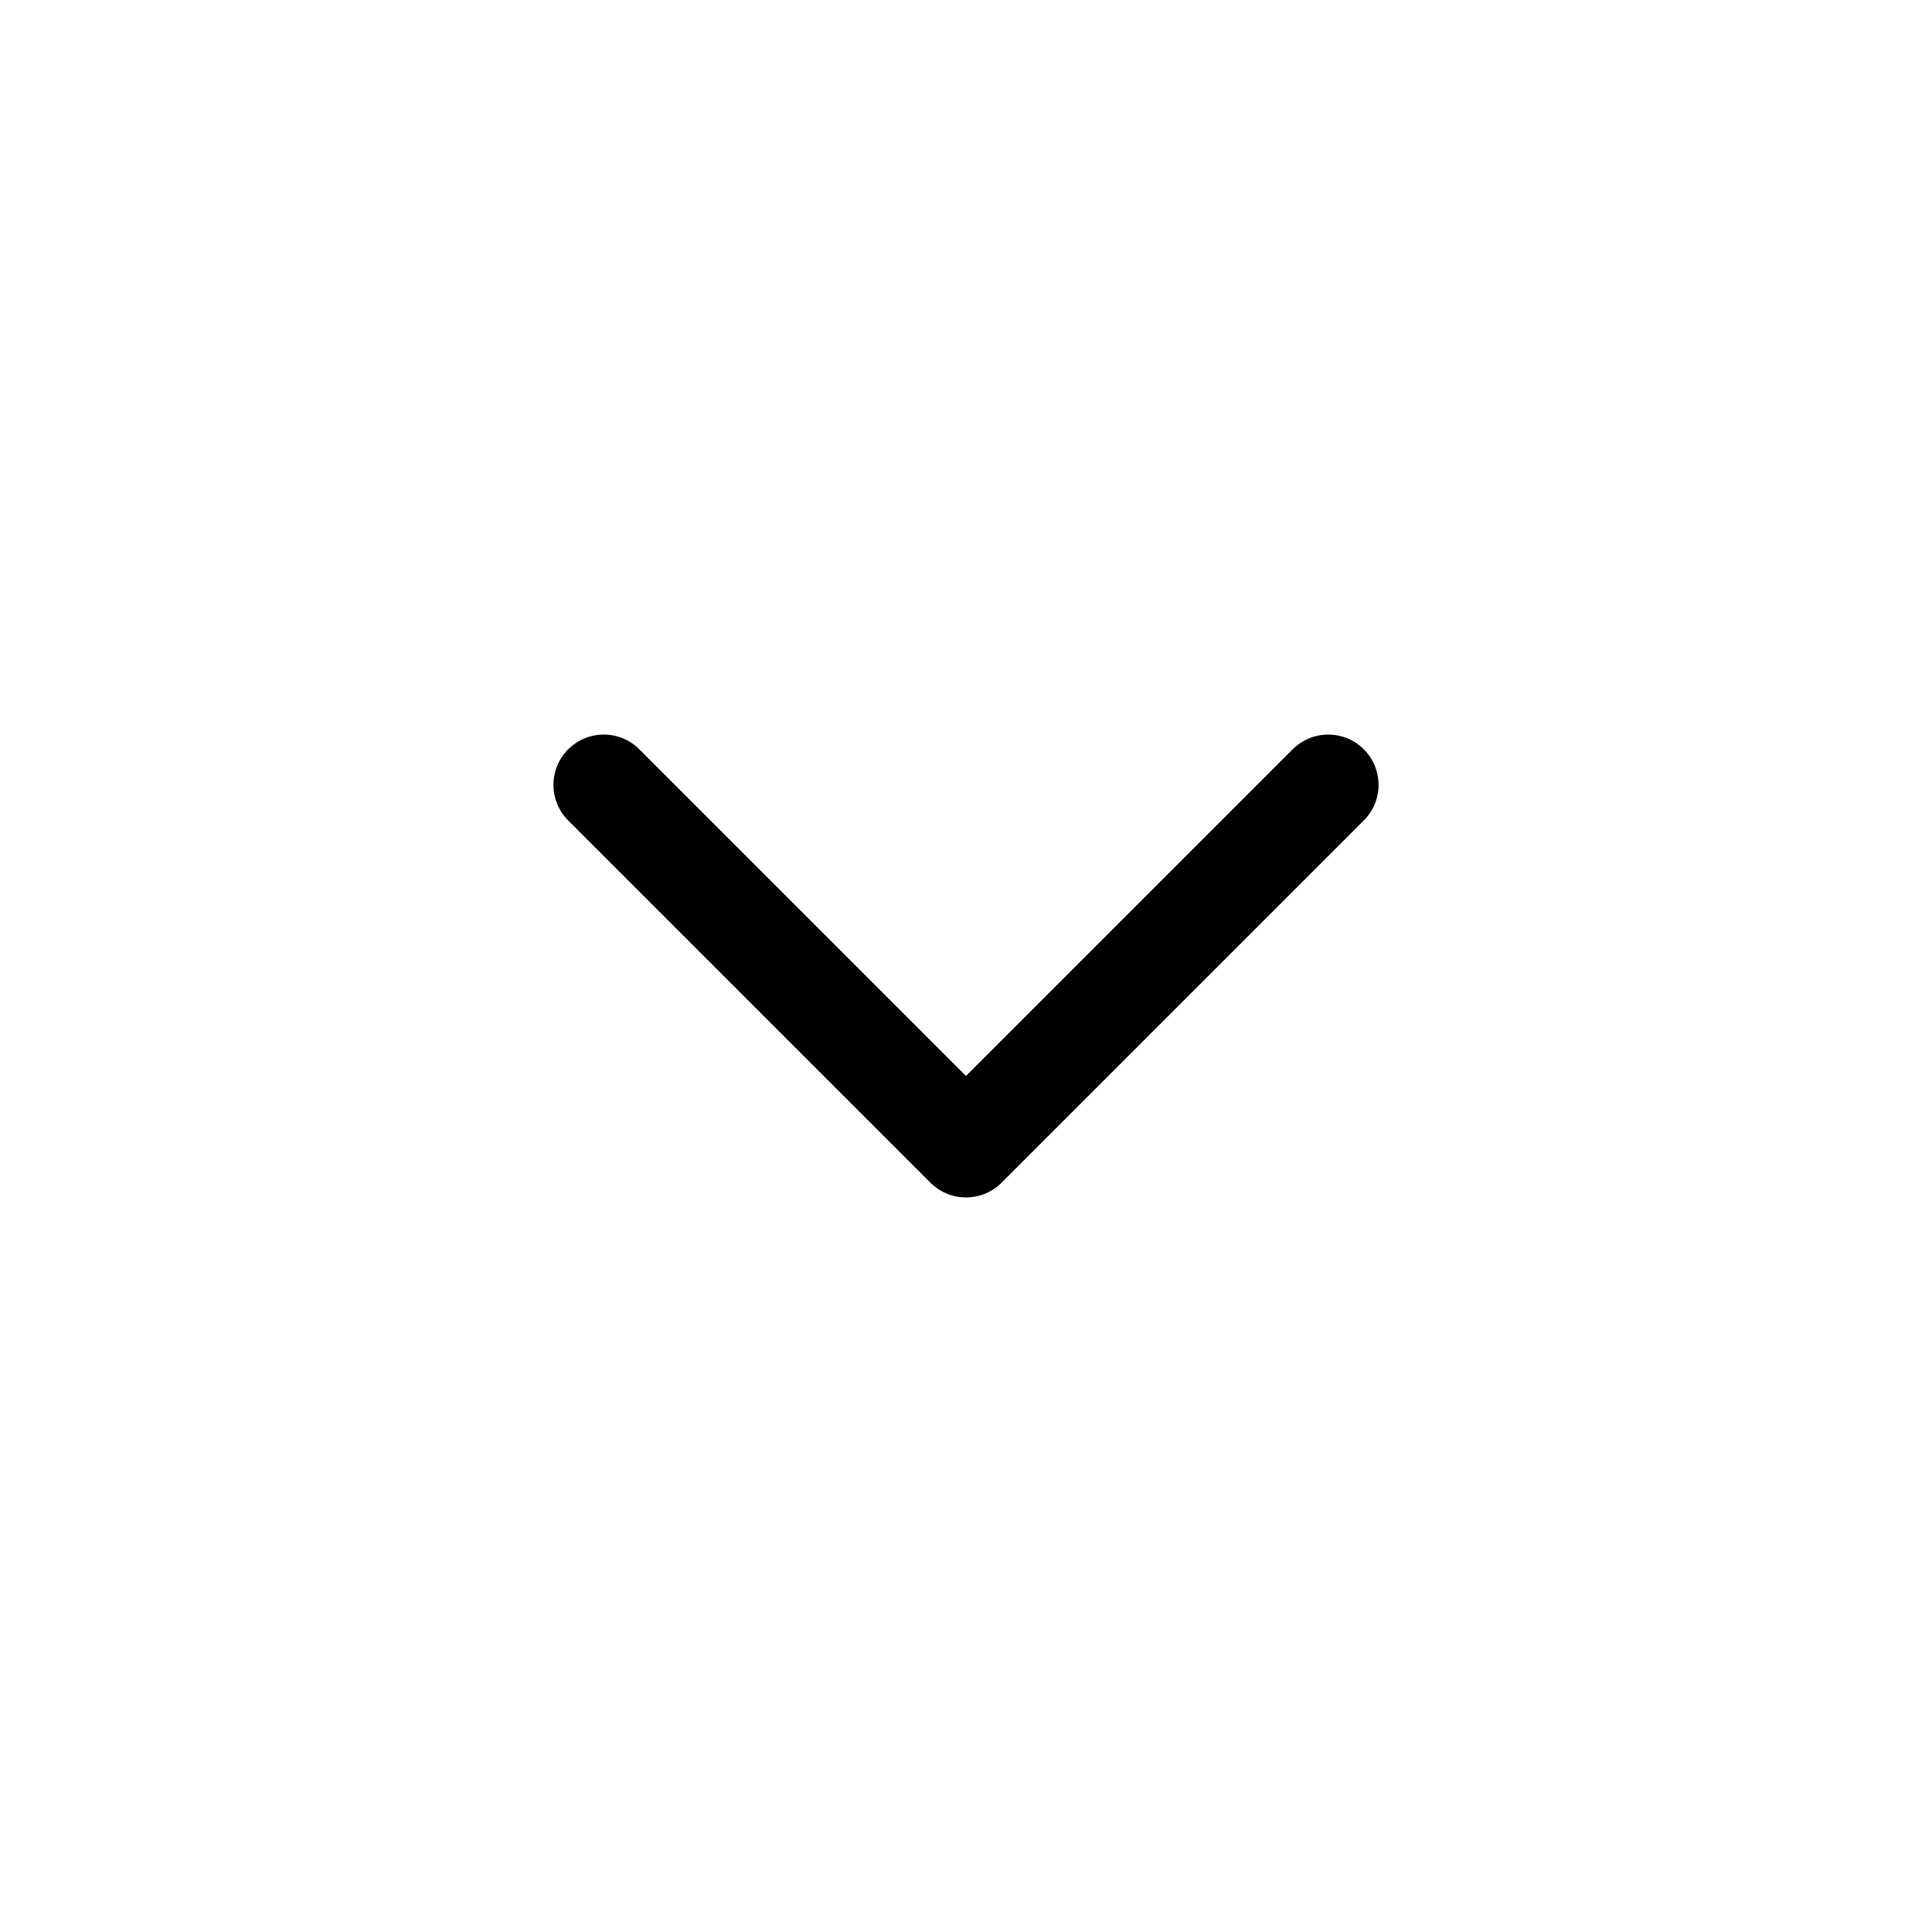
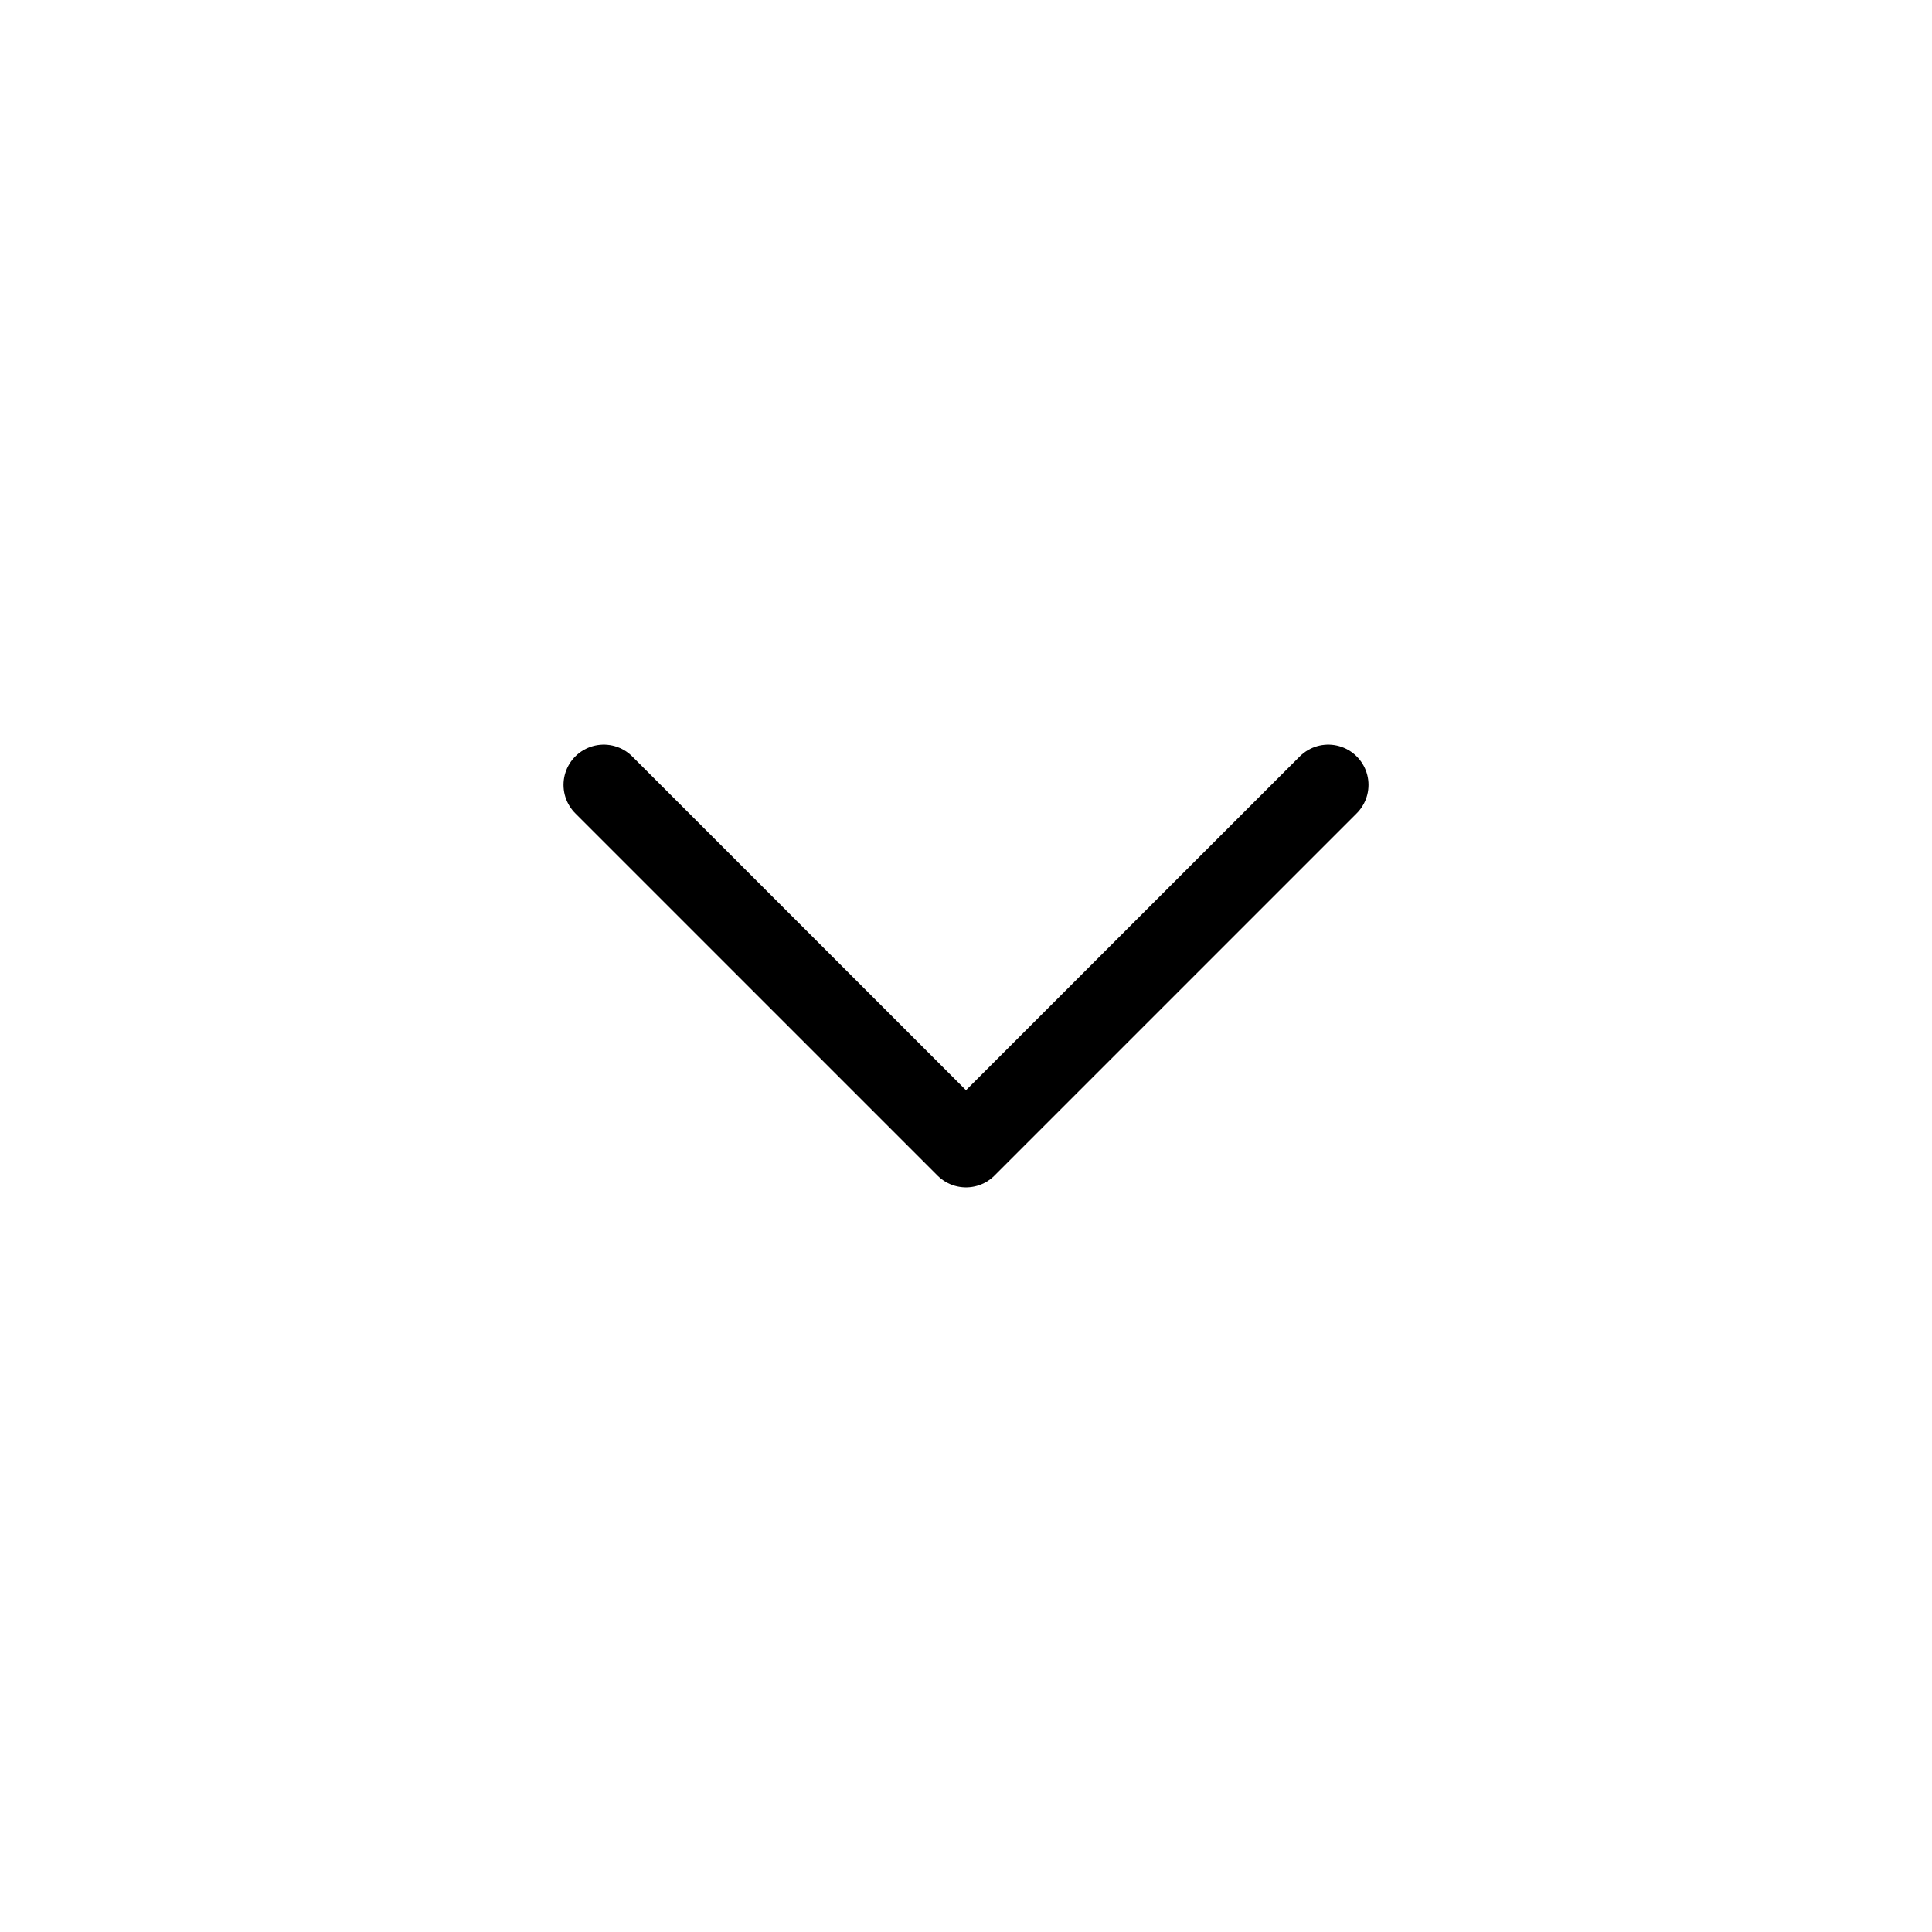
<svg xmlns="http://www.w3.org/2000/svg" width="24" height="24" viewBox="0 0 24 24" fill="none" version="1.1" id="svg1">
  <defs id="defs1" />
-   <path d="M 7.5,9.75 12,14.25 16.5,9.75" stroke="currentColor" stroke-width="1.25" stroke-linecap="round" stroke-linejoin="round" id="path1" />
+   <path d="M 7.5,9.75 12,14.25 16.5,9.75" stroke="currentColor" stroke-width="1.25" stroke-linecap="round" stroke-linejoin="round" id="path1" style="stroke-width:1;stroke-dasharray:none" />
</svg>
